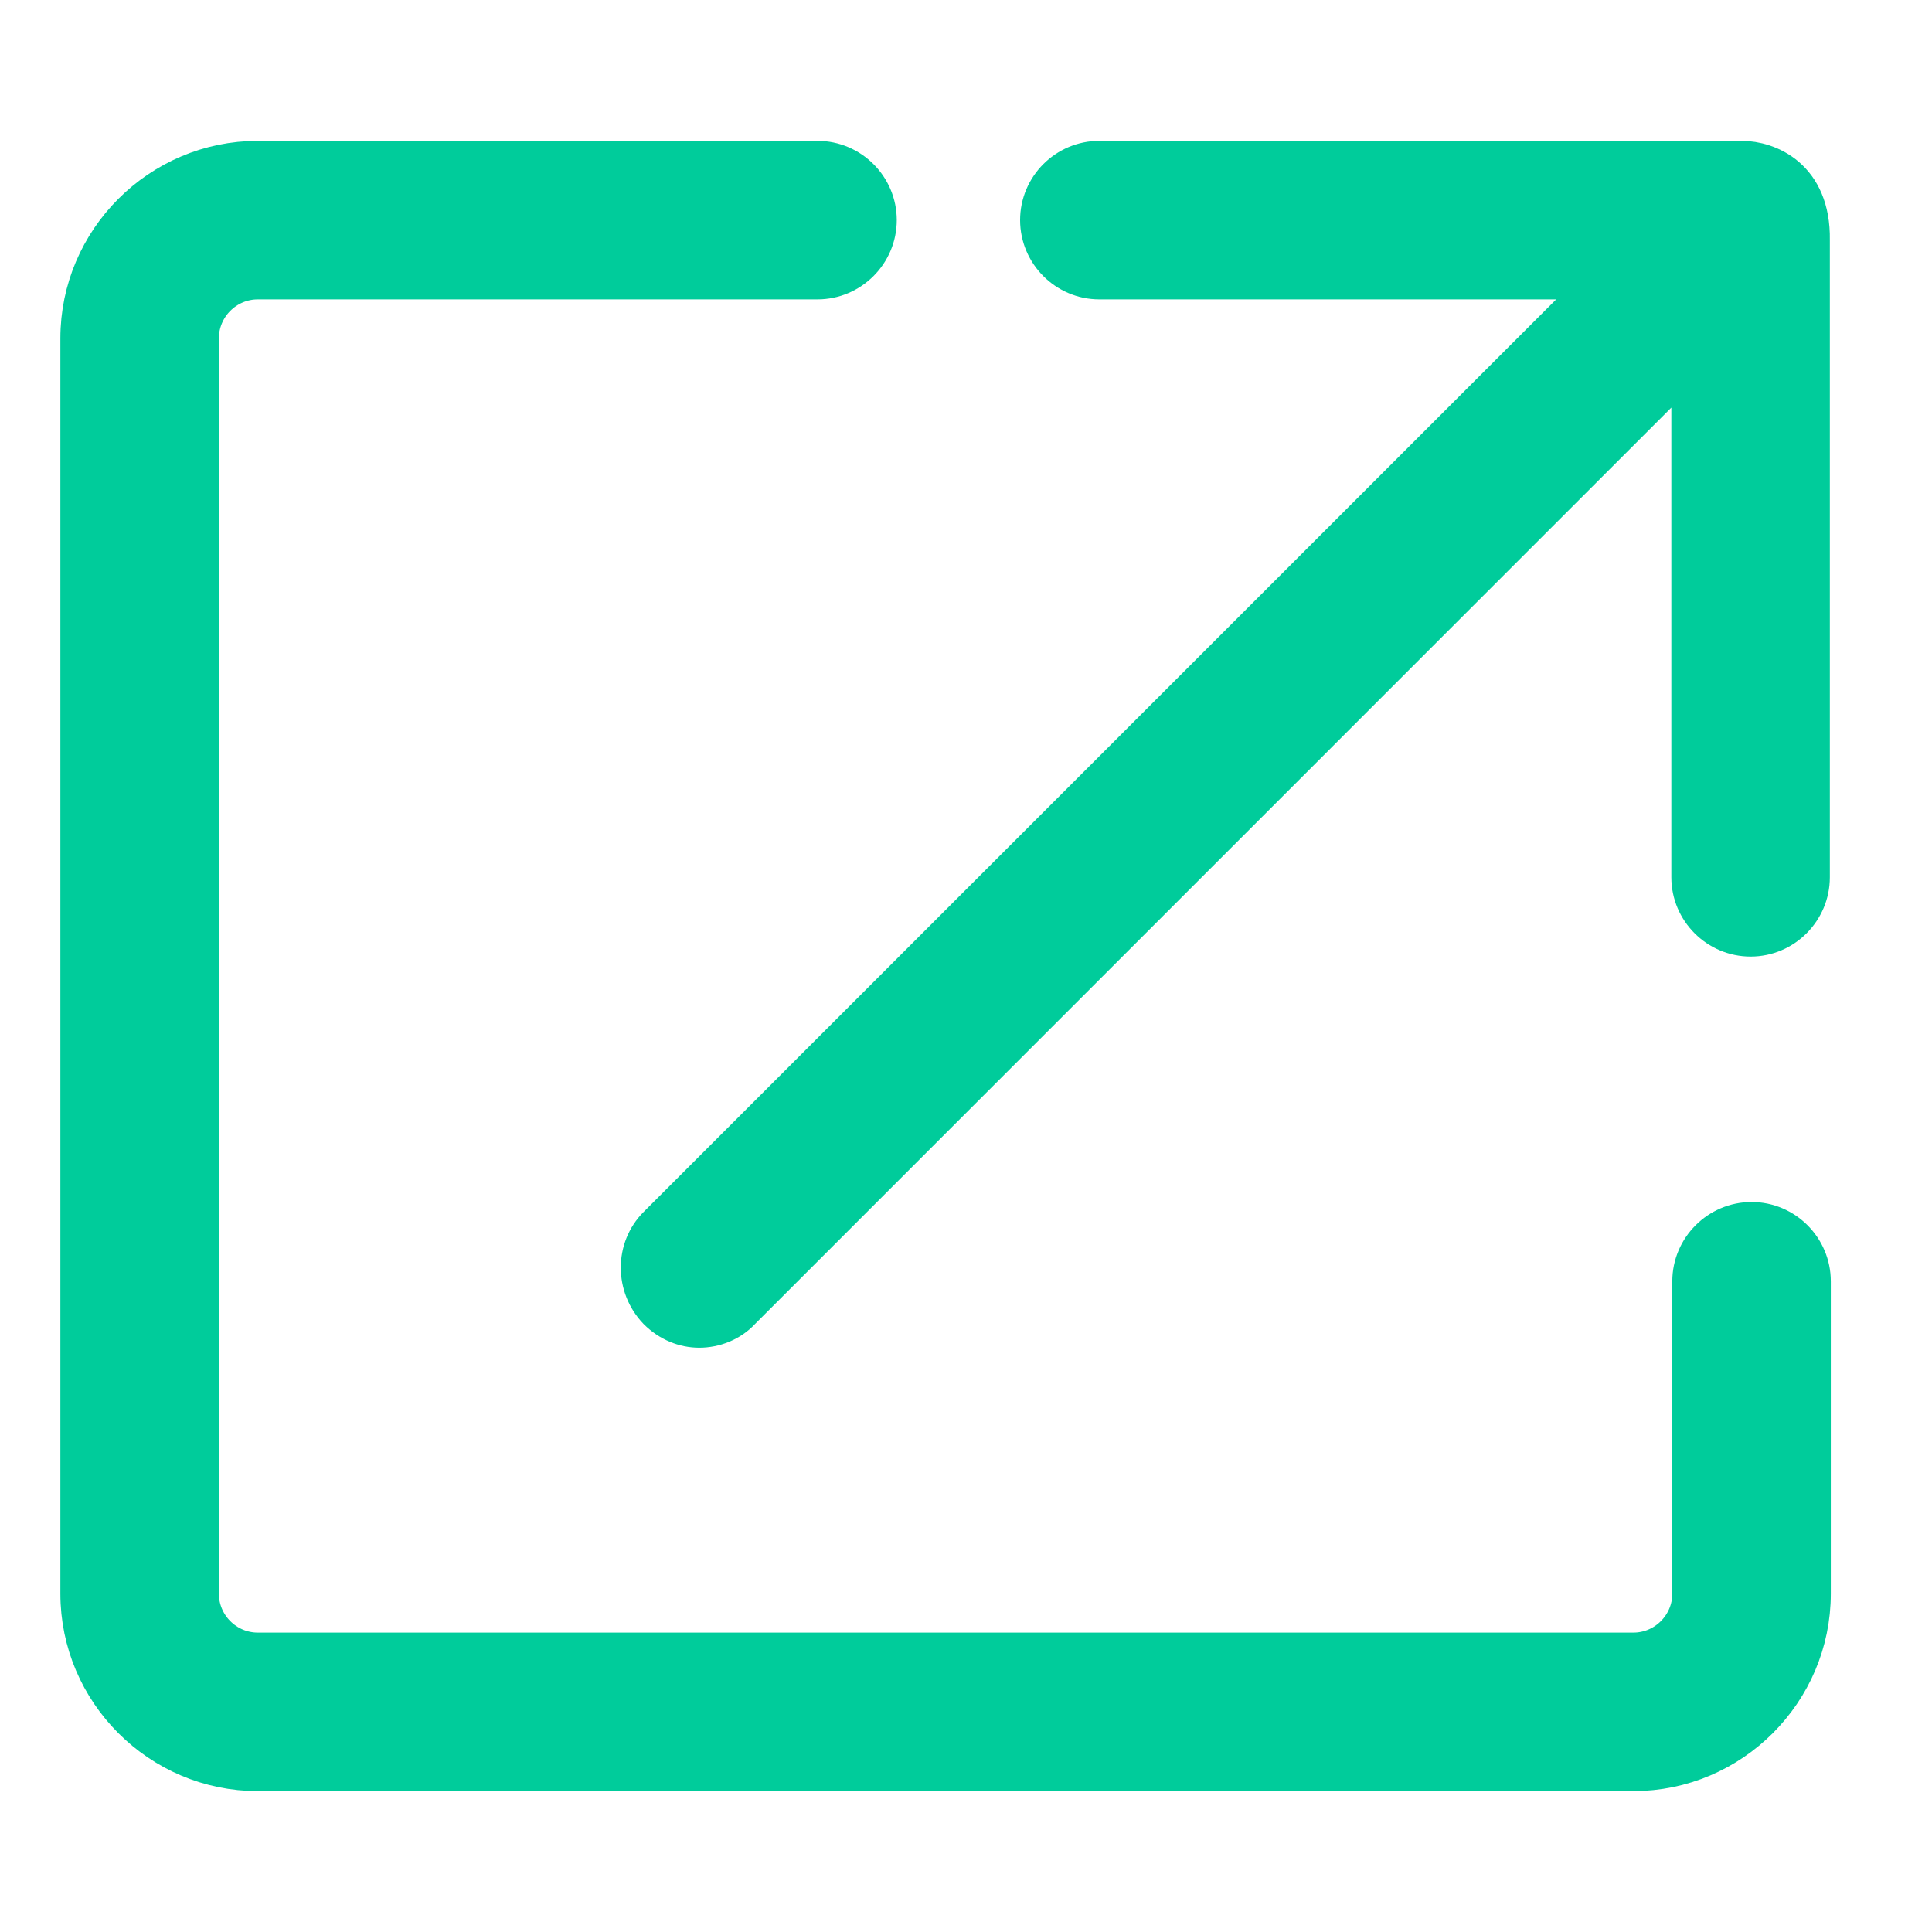
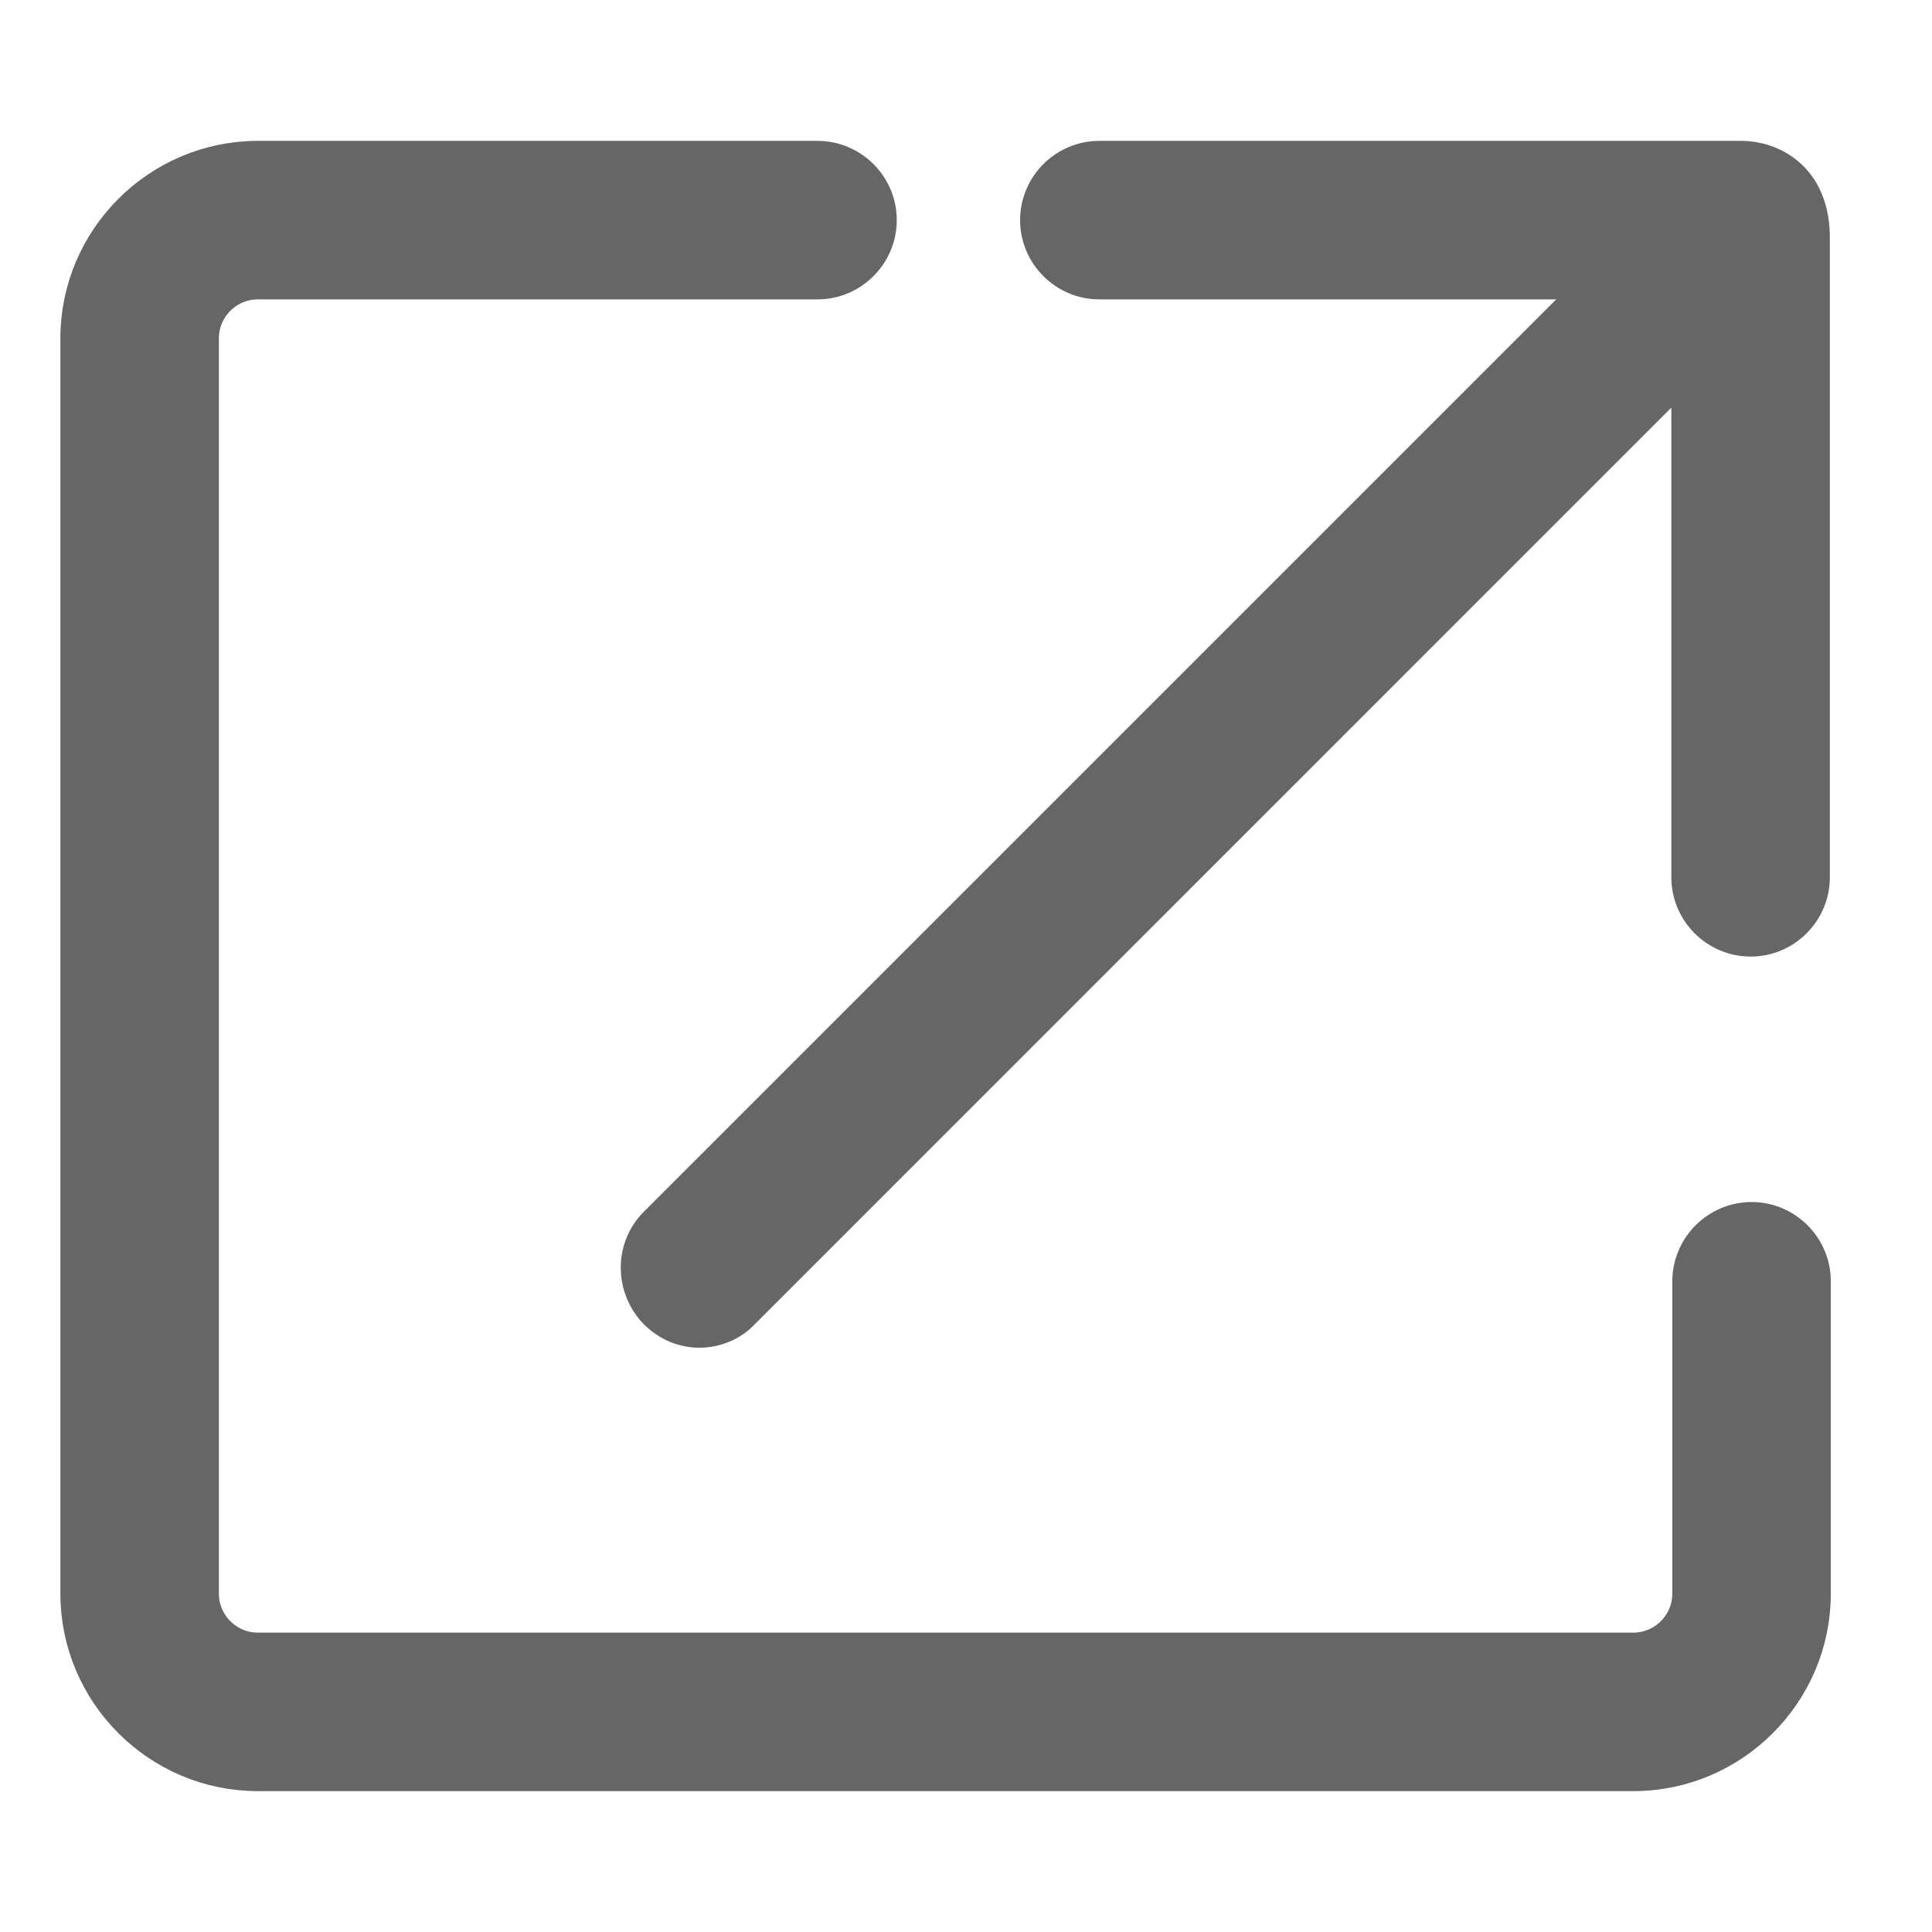
<svg xmlns="http://www.w3.org/2000/svg" width="24" height="24" viewBox="0 0 24 24" fill="none">
-   <path d="M21.024 15.917C21.024 15.513 21.355 15.182 21.759 15.182C22.163 15.182 22.493 15.513 22.493 15.917V19.797C22.493 21.009 21.502 22 20.29 22H3.203C1.991 22 1 21.009 1 19.797V4.203C1 2.991 1.991 2 3.203 2H10.155C10.559 2 10.89 2.33 10.89 2.734C10.89 3.138 10.559 3.469 10.155 3.469H3.203C2.799 3.469 2.469 3.799 2.469 4.203V19.797C2.469 20.201 2.799 20.531 3.203 20.531H20.29C20.694 20.531 21.024 20.201 21.024 19.797V15.917Z" fill="#00CC9B" />
-   <path d="M13.656 2H21.637C21.955 2 22.493 2.208 22.481 2.979V10.898C22.481 11.302 22.151 11.633 21.747 11.633C21.343 11.633 21.012 11.302 21.012 10.898V4.46L9.201 16.272C9.066 16.419 8.87 16.492 8.687 16.492C8.503 16.492 8.32 16.419 8.173 16.272C7.891 15.978 7.891 15.513 8.173 15.231L19.935 3.469H13.656C13.252 3.469 12.922 3.138 12.922 2.734C12.922 2.33 13.252 2 13.656 2Z" fill="#00CC9B" />
-   <path d="M21.024 15.917C21.024 15.513 21.355 15.182 21.759 15.182C22.163 15.182 22.493 15.513 22.493 15.917V19.797C22.493 21.009 21.502 22 20.29 22H3.203C1.991 22 1 21.009 1 19.797V4.203C1 2.991 1.991 2 3.203 2H10.155C10.559 2 10.89 2.33 10.89 2.734C10.89 3.138 10.559 3.469 10.155 3.469H3.203C2.799 3.469 2.469 3.799 2.469 4.203V19.797C2.469 20.201 2.799 20.531 3.203 20.531H20.29C20.694 20.531 21.024 20.201 21.024 19.797V15.917Z" stroke="#00CC9B" stroke-width="0.5" />
-   <path d="M13.656 2H21.637C21.955 2 22.493 2.208 22.481 2.979V10.898C22.481 11.302 22.151 11.633 21.747 11.633C21.343 11.633 21.012 11.302 21.012 10.898V4.46L9.201 16.272C9.066 16.419 8.87 16.492 8.687 16.492C8.503 16.492 8.32 16.419 8.173 16.272C7.891 15.978 7.891 15.513 8.173 15.231L19.935 3.469H13.656C13.252 3.469 12.922 3.138 12.922 2.734C12.922 2.33 13.252 2 13.656 2Z" stroke="#00CC9B" stroke-width="0.5" />
+   <path d="M21.024 15.917C21.024 15.513 21.355 15.182 21.759 15.182C22.163 15.182 22.493 15.513 22.493 15.917V19.797C22.493 21.009 21.502 22 20.29 22H3.203C1.991 22 1 21.009 1 19.797V4.203C1 2.991 1.991 2 3.203 2H10.155C10.559 2 10.89 2.33 10.89 2.734C10.89 3.138 10.559 3.469 10.155 3.469H3.203C2.799 3.469 2.469 3.799 2.469 4.203V19.797C2.469 20.201 2.799 20.531 3.203 20.531H20.29C20.694 20.531 21.024 20.201 21.024 19.797V15.917Z" fill="#666666" />
+   <path d="M13.656 2H21.637C21.955 2 22.493 2.208 22.481 2.979V10.898C22.481 11.302 22.151 11.633 21.747 11.633C21.343 11.633 21.012 11.302 21.012 10.898V4.46L9.201 16.272C9.066 16.419 8.87 16.492 8.687 16.492C8.503 16.492 8.32 16.419 8.173 16.272C7.891 15.978 7.891 15.513 8.173 15.231L19.935 3.469H13.656C13.252 3.469 12.922 3.138 12.922 2.734C12.922 2.33 13.252 2 13.656 2Z" fill="#666666" />
+   <path d="M21.024 15.917C21.024 15.513 21.355 15.182 21.759 15.182C22.163 15.182 22.493 15.513 22.493 15.917V19.797C22.493 21.009 21.502 22 20.29 22H3.203C1.991 22 1 21.009 1 19.797V4.203C1 2.991 1.991 2 3.203 2H10.155C10.559 2 10.89 2.33 10.89 2.734C10.89 3.138 10.559 3.469 10.155 3.469H3.203C2.799 3.469 2.469 3.799 2.469 4.203V19.797C2.469 20.201 2.799 20.531 3.203 20.531H20.29C20.694 20.531 21.024 20.201 21.024 19.797V15.917Z" stroke="#666666" stroke-width="0.5" />
+   <path d="M13.656 2H21.637C21.955 2 22.493 2.208 22.481 2.979V10.898C22.481 11.302 22.151 11.633 21.747 11.633C21.343 11.633 21.012 11.302 21.012 10.898V4.46L9.201 16.272C9.066 16.419 8.87 16.492 8.687 16.492C8.503 16.492 8.32 16.419 8.173 16.272C7.891 15.978 7.891 15.513 8.173 15.231L19.935 3.469H13.656C13.252 3.469 12.922 3.138 12.922 2.734C12.922 2.33 13.252 2 13.656 2Z" stroke="#666666" stroke-width="0.5" />
</svg>
